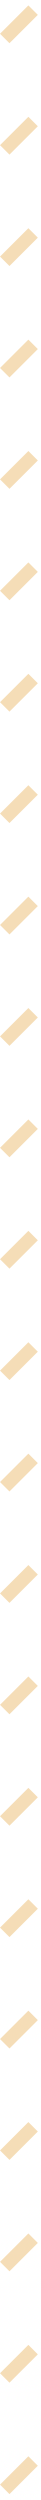
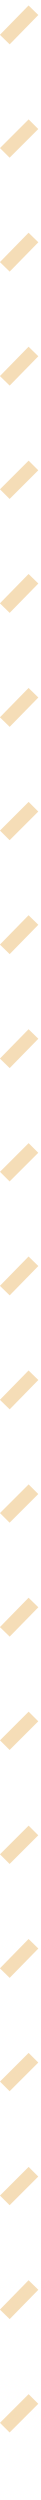
- <svg xmlns="http://www.w3.org/2000/svg" width="6" height="374" viewBox="0 0 6 374" fill="none">
-   <line x1="4.95" y1="1.516" x2="0.707" y2="5.758" stroke="#F5DDB7" stroke-width="2" />
-   <line x1="4.95" y1="18.182" x2="0.707" y2="22.424" stroke="#F5DDB7" stroke-width="2" />
-   <line x1="4.95" y1="34.848" x2="0.707" y2="39.09" stroke="#F5DDB7" stroke-width="2" />
-   <line x1="4.95" y1="51.514" x2="0.707" y2="55.756" stroke="#F5DDB7" stroke-width="2" />
-   <line x1="4.95" y1="68.18" x2="0.707" y2="72.422" stroke="#F5DDB7" stroke-width="2" />
-   <line x1="4.95" y1="84.846" x2="0.707" y2="89.088" stroke="#F5DDB7" stroke-width="2" />
-   <line x1="4.95" y1="101.512" x2="0.707" y2="105.754" stroke="#F5DDB7" stroke-width="2" />
-   <line x1="4.95" y1="118.178" x2="0.707" y2="122.42" stroke="#F5DDB7" stroke-width="2" />
-   <line x1="4.95" y1="134.844" x2="0.707" y2="139.086" stroke="#F5DDB7" stroke-width="2" />
-   <line x1="4.95" y1="151.51" x2="0.707" y2="155.752" stroke="#F5DDB7" stroke-width="2" />
-   <line x1="4.95" y1="168.176" x2="0.707" y2="172.419" stroke="#F5DDB7" stroke-width="2" />
-   <line x1="4.95" y1="184.842" x2="0.707" y2="189.085" stroke="#F5DDB7" stroke-width="2" />
-   <line x1="4.95" y1="201.508" x2="0.707" y2="205.751" stroke="#F5DDB7" stroke-width="2" />
-   <line x1="4.95" y1="218.174" x2="0.707" y2="222.417" stroke="#F5DDB7" stroke-width="2" />
-   <line x1="4.95" y1="234.84" x2="0.707" y2="239.083" stroke="#F5DDB7" stroke-width="2" />
-   <line x1="4.95" y1="251.506" x2="0.707" y2="255.749" stroke="#F5DDB7" stroke-width="2" />
-   <line x1="4.95" y1="268.172" x2="0.707" y2="272.415" stroke="#F5DDB7" stroke-width="2" />
-   <line x1="4.95" y1="284.838" x2="0.707" y2="289.081" stroke="#F5DDB7" stroke-width="2" />
-   <line x1="4.95" y1="301.504" x2="0.707" y2="305.747" stroke="#F5DDB7" stroke-width="2" />
-   <line x1="4.95" y1="318.17" x2="0.707" y2="322.413" stroke="#F5DDB7" stroke-width="2" />
-   <line x1="4.95" y1="334.836" x2="0.707" y2="339.079" stroke="#F5DDB7" stroke-width="2" />
-   <line x1="4.95" y1="351.502" x2="0.707" y2="355.745" stroke="#F5DDB7" stroke-width="2" />
-   <line x1="4.95" y1="368.168" x2="0.707" y2="372.411" stroke="#F5DDB7" stroke-width="2" />
+ <svg xmlns="http://www.w3.org/2000/svg" version="1.1" id="Слой_1" x="0px" y="0px" viewBox="0 0 6 366.3" style="enable-background:new 0 0 6 366.3;" xml:space="preserve">
+   <style type="text/css">
+ 	.st0{fill:none;stroke:#F5DDB7;stroke-width:2;}
+ </style>
+   <line class="st0" x1="4.9" y1="1.5" x2="0.7" y2="5.8" />
+   <line class="st0" x1="4.9" y1="18.2" x2="0.7" y2="22.4" />
+   <line class="st0" x1="4.9" y1="34.8" x2="0.7" y2="39.1" />
+   <line class="st0" x1="4.9" y1="51.5" x2="0.7" y2="55.8" />
+   <line class="st0" x1="4.9" y1="68.2" x2="0.7" y2="72.4" />
+   <line class="st0" x1="4.9" y1="84.8" x2="0.7" y2="89.1" />
+   <line class="st0" x1="4.9" y1="101.5" x2="0.7" y2="105.8" />
+   <line class="st0" x1="4.9" y1="118.2" x2="0.7" y2="122.4" />
+   <line class="st0" x1="4.9" y1="134.8" x2="0.7" y2="139.1" />
+   <line class="st0" x1="4.9" y1="151.5" x2="0.7" y2="155.8" />
+   <line class="st0" x1="4.9" y1="168.2" x2="0.7" y2="172.4" />
+   <line class="st0" x1="4.9" y1="184.8" x2="0.7" y2="189.1" />
+   <line class="st0" x1="4.9" y1="201.5" x2="0.7" y2="205.8" />
+   <line class="st0" x1="4.9" y1="218.2" x2="0.7" y2="222.4" />
+   <line class="st0" x1="4.9" y1="234.8" x2="0.7" y2="239.1" />
+   <line class="st0" x1="4.9" y1="251.5" x2="0.7" y2="255.7" />
+   <line class="st0" x1="4.9" y1="268.2" x2="0.7" y2="272.4" />
+   <line class="st0" x1="4.9" y1="284.8" x2="0.7" y2="289.1" />
+   <line class="st0" x1="4.9" y1="301.5" x2="0.7" y2="305.7" />
+   <line class="st0" x1="4.9" y1="318.2" x2="0.7" y2="322.4" />
+   <line class="st0" x1="4.9" y1="334.8" x2="0.7" y2="339.1" />
+   <line class="st0" x1="4.9" y1="351.5" x2="0.7" y2="355.7" />
+   <line class="st0" x1="4.9" y1="368.2" x2="0.7" y2="372.4" />
</svg>
